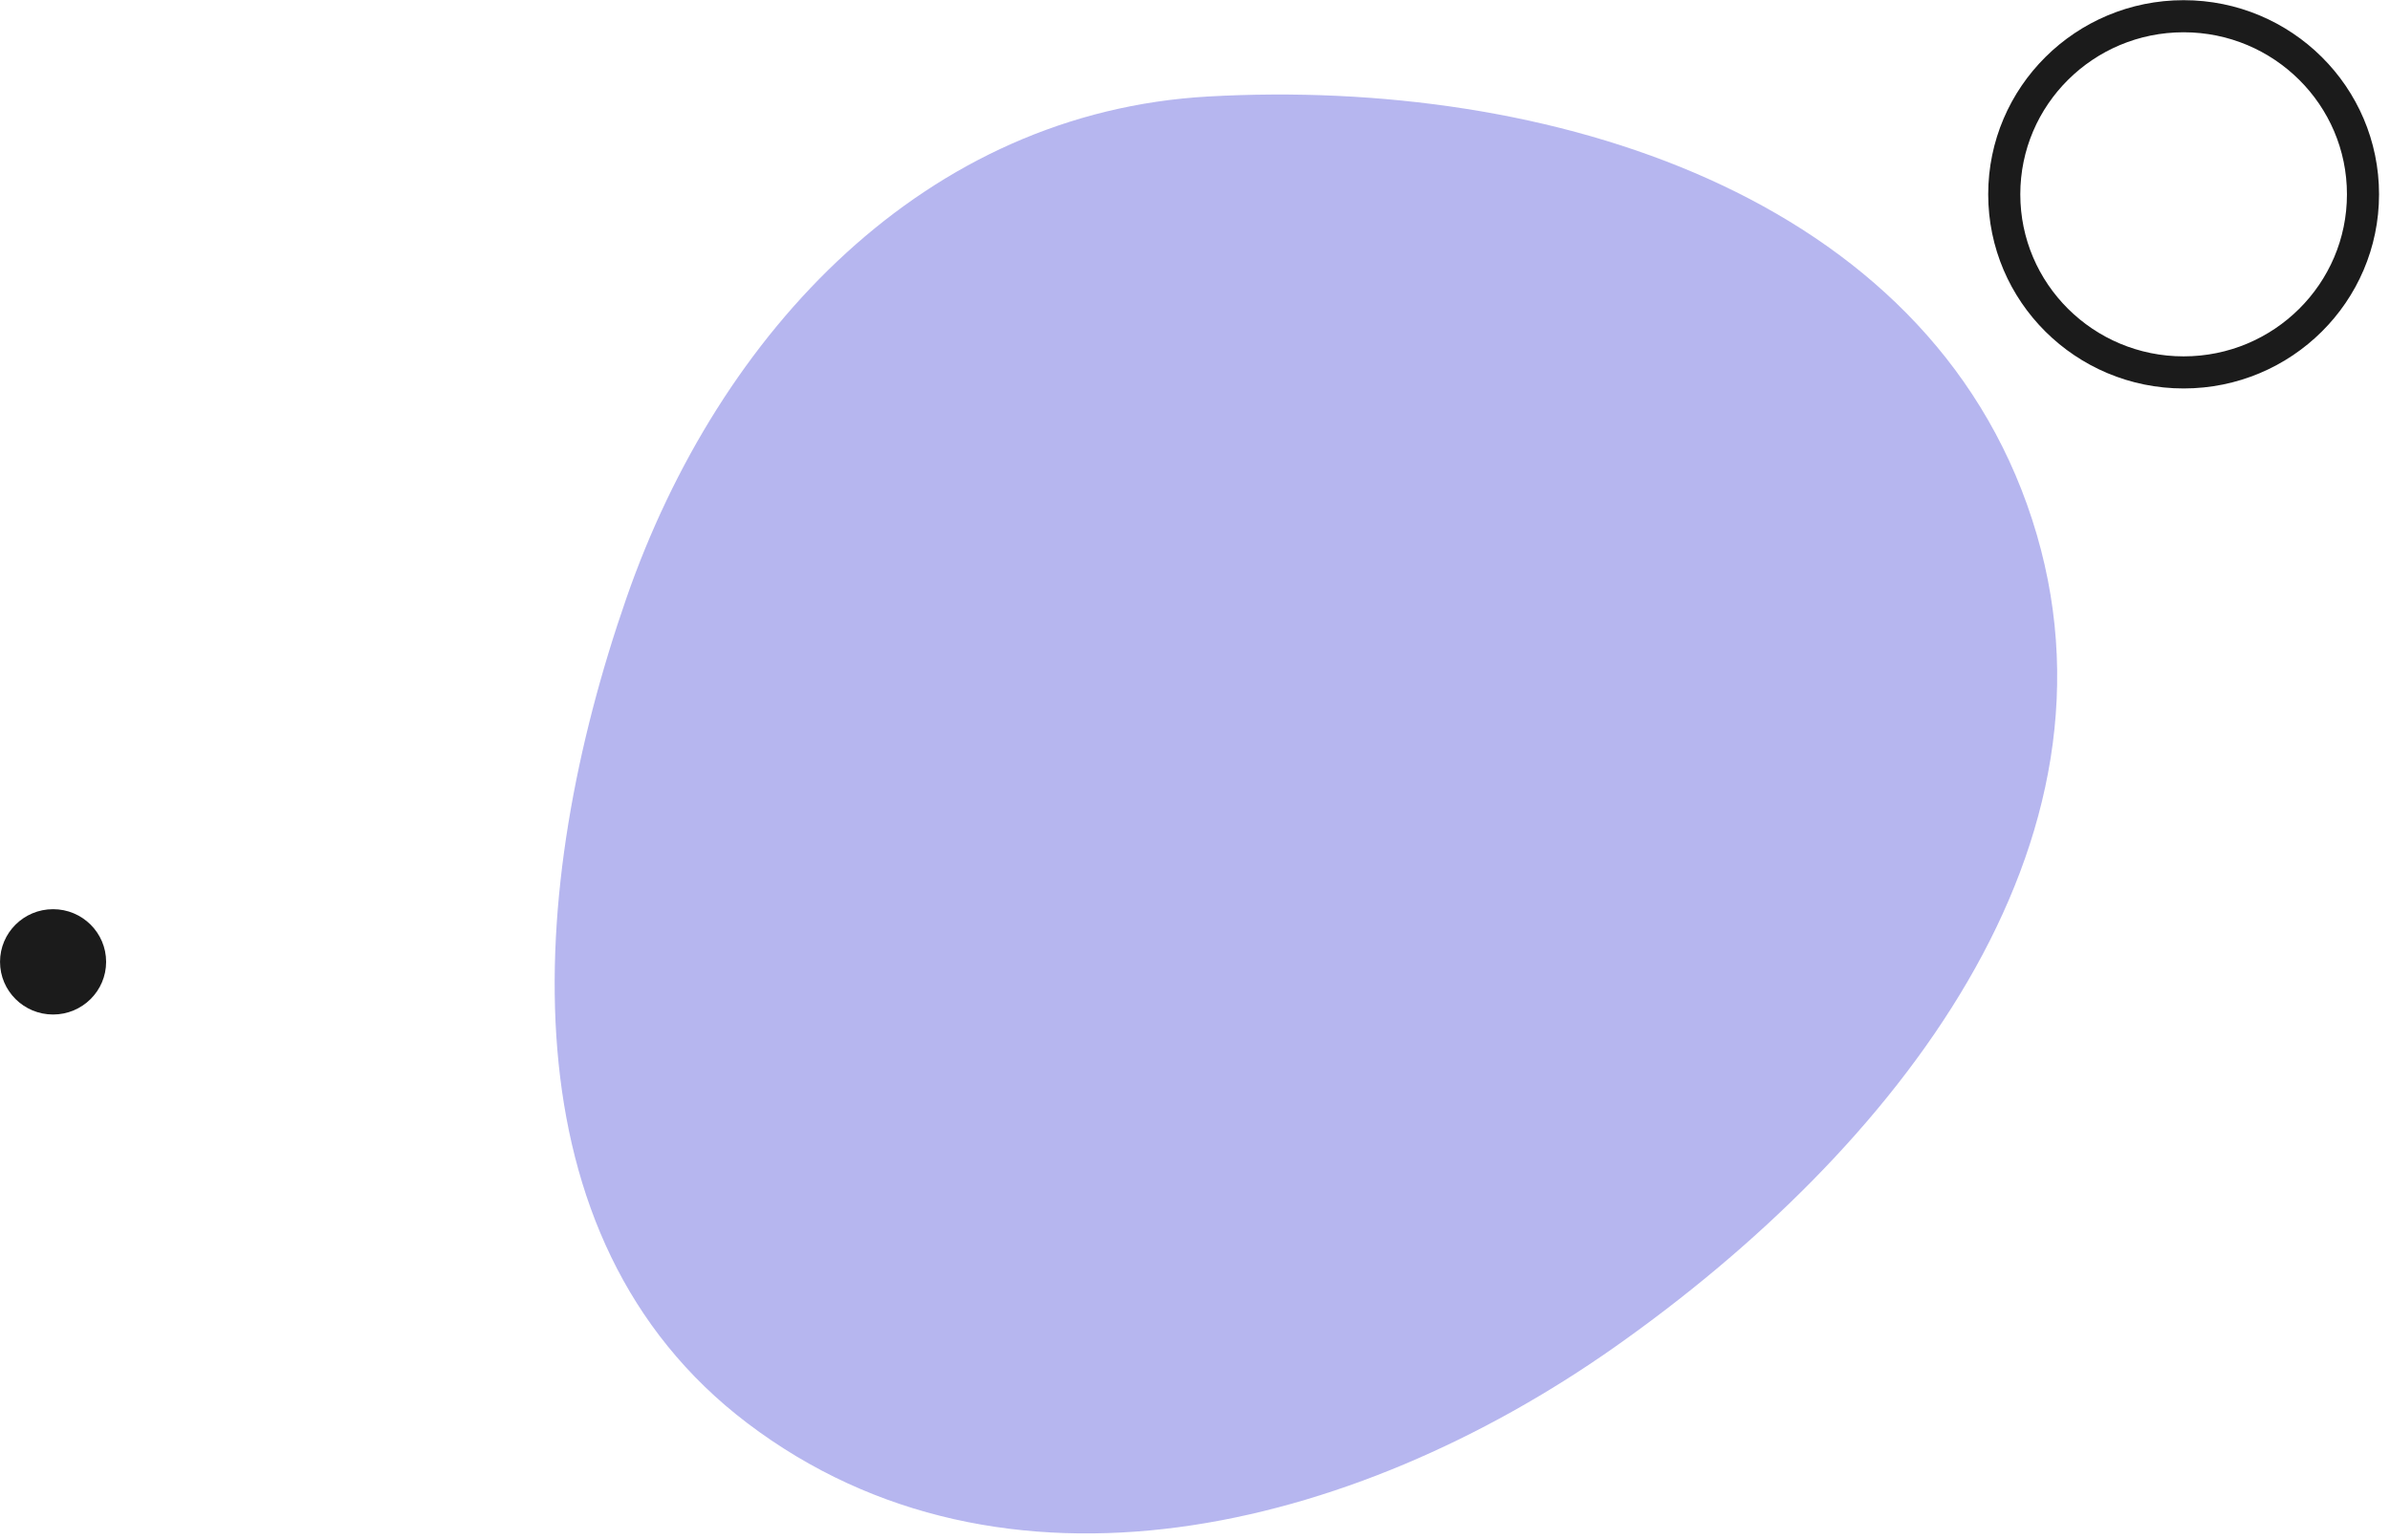
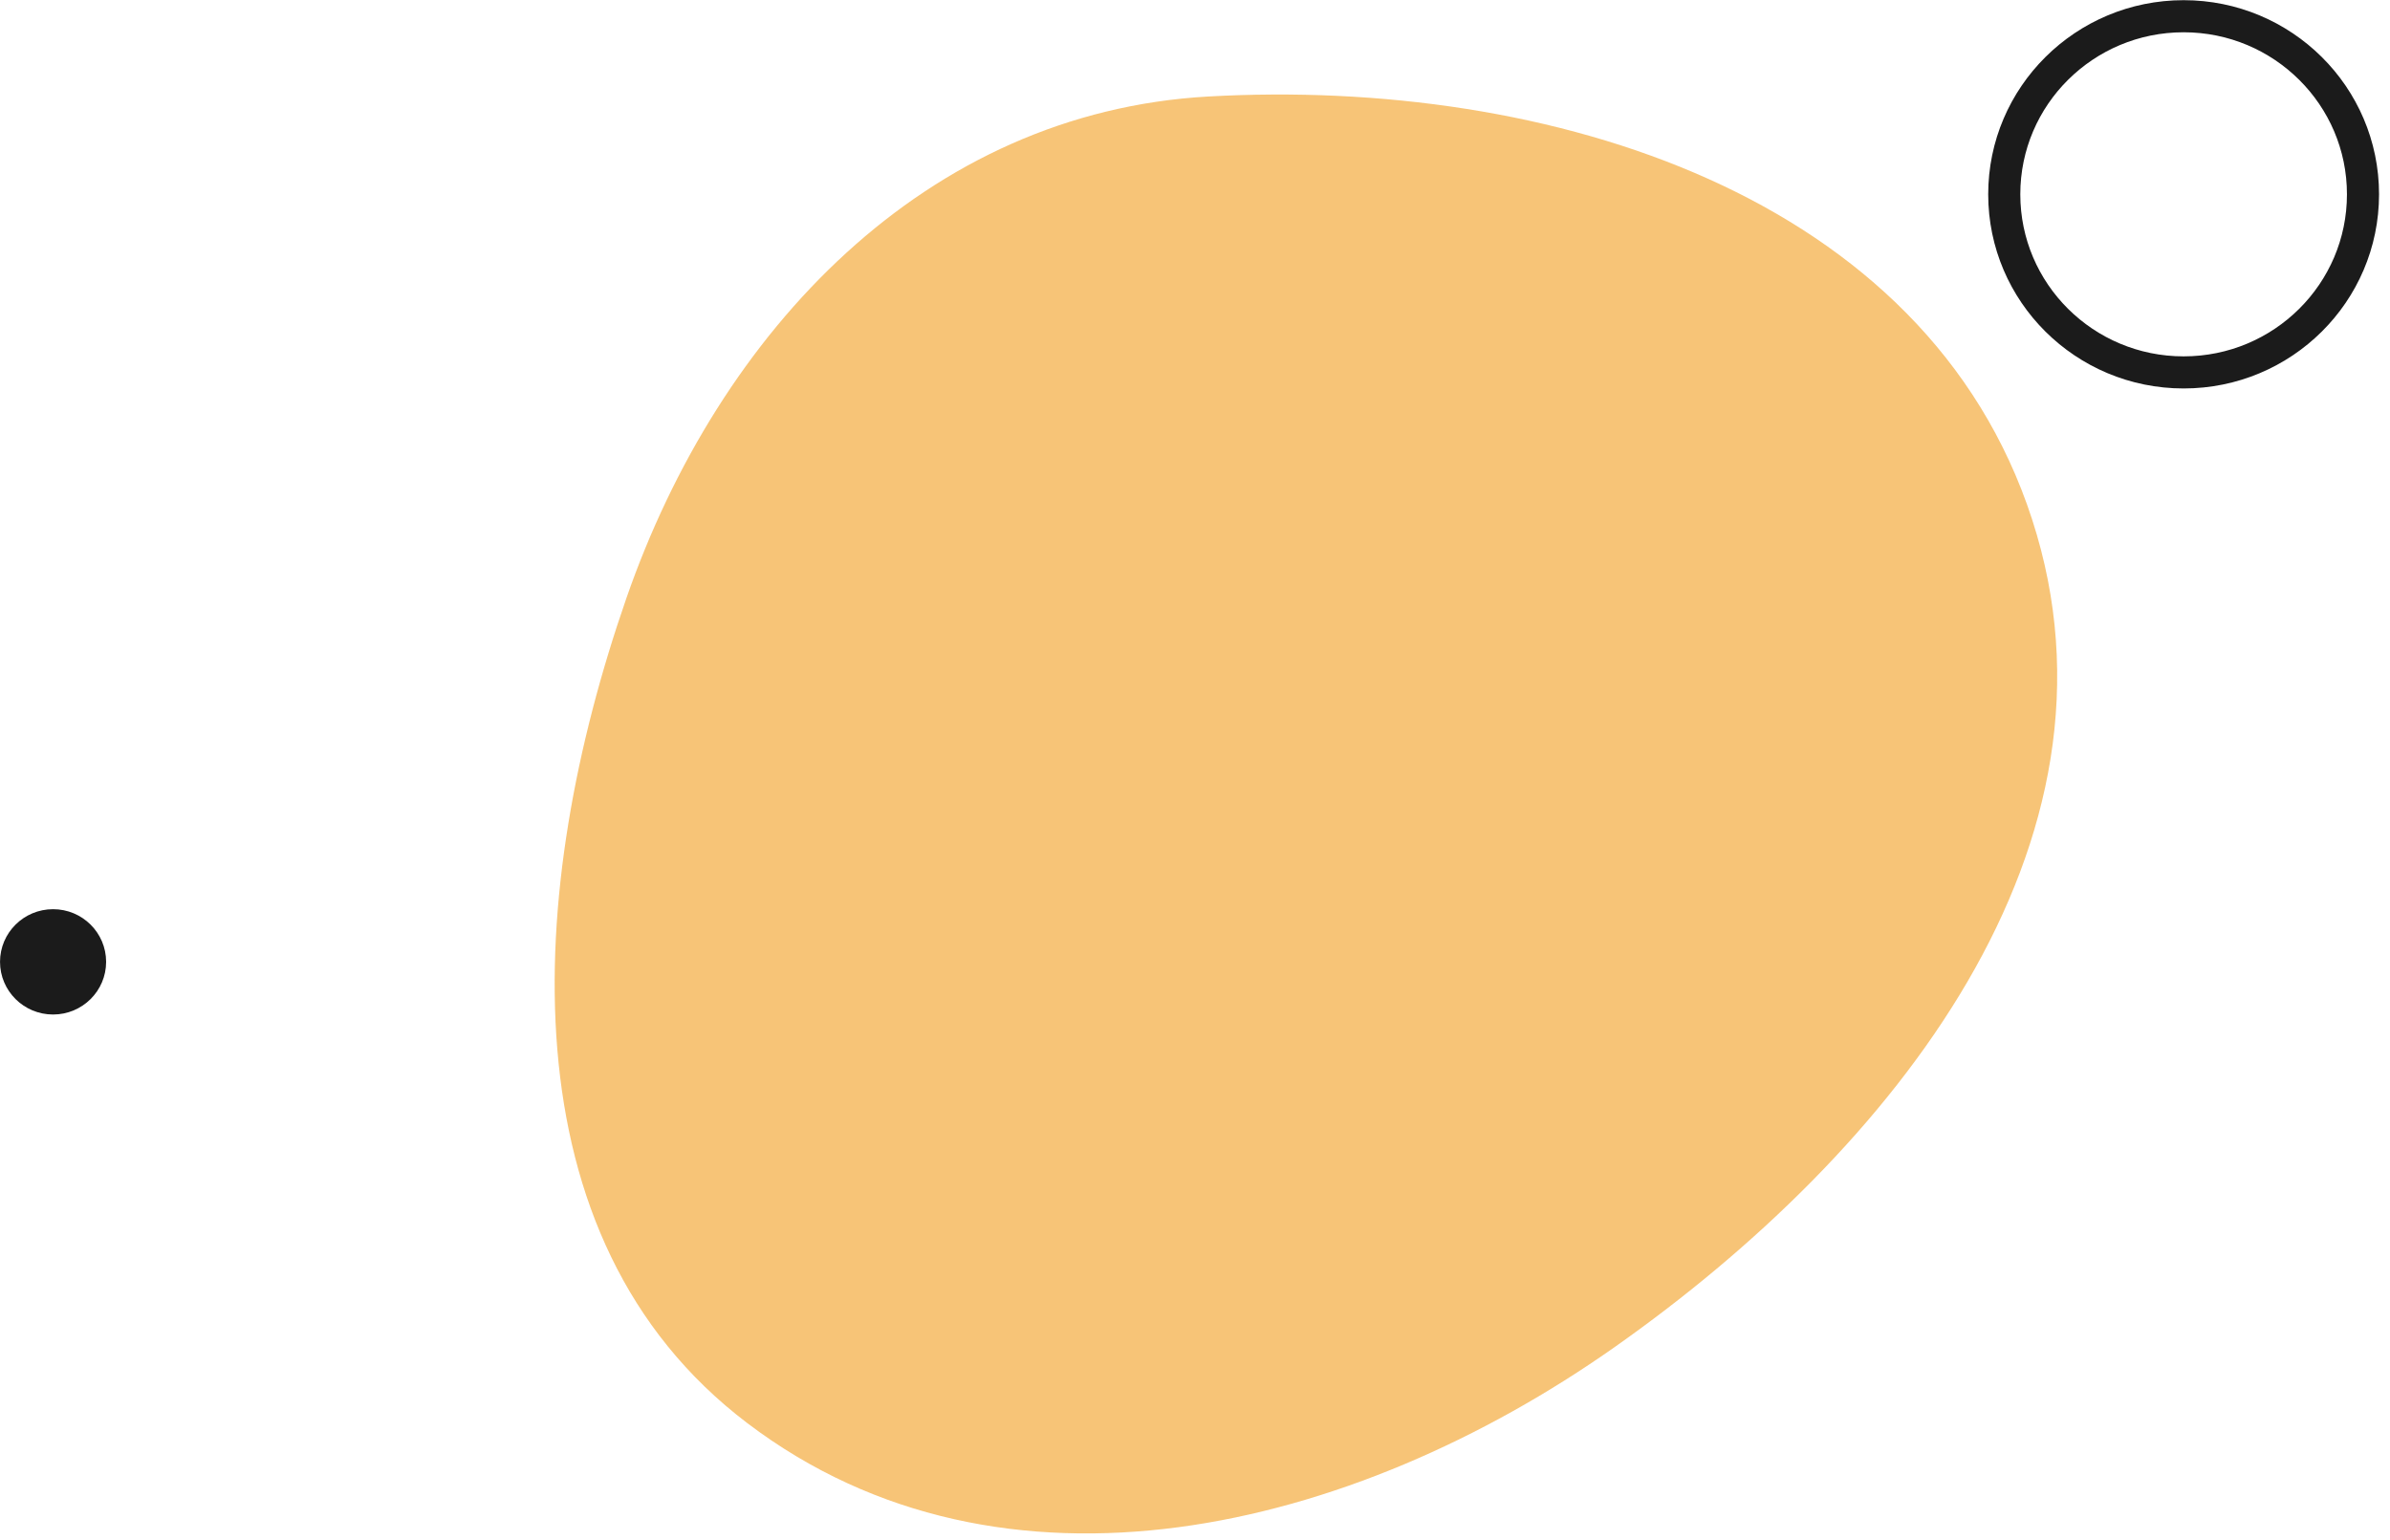
<svg xmlns="http://www.w3.org/2000/svg" width="177" height="114" viewBox="0 0 177 114" fill="none">
-   <path fill-rule="evenodd" clip-rule="evenodd" d="M89.49 7.147C114.712 5.734 142.682 14.397 150.494 38.467C158.309 62.548 140.238 85.236 119.555 99.788C100.117 113.464 74.287 119.77 55.35 105.407C37.236 91.668 38.922 65.793 46.392 44.296C53.28 24.471 68.571 8.318 89.49 7.147Z" fill="rgb(182, 182, 239)" />
+   <path fill-rule="evenodd" clip-rule="evenodd" d="M89.49 7.147C114.712 5.734 142.682 14.397 150.494 38.467C158.309 62.548 140.238 85.236 119.555 99.788C100.117 113.464 74.287 119.77 55.35 105.407C37.236 91.668 38.922 65.793 46.392 44.296C53.28 24.471 68.571 8.318 89.49 7.147Z" fill="rgb(241, 157, 29)" opacity="0.6" />
  <path d="M161.716 27.582C154.38 27.582 148.432 21.676 148.432 14.392C148.432 7.107 154.38 1.202 161.716 1.202C169.053 1.202 175 7.107 175 14.392C175 21.676 169.053 27.582 161.716 27.582Z" stroke="#1B1B1B" stroke-width="2.377" stroke-linecap="round" stroke-linejoin="round" />
  <path d="M3.931 75.139C1.761 75.139 0.002 73.393 0.002 71.239C0.002 69.084 1.761 67.338 3.931 67.338C6.1 67.338 7.859 69.084 7.859 71.239C7.859 73.393 6.1 75.139 3.931 75.139Z" fill="#1B1B1B" />
</svg>
